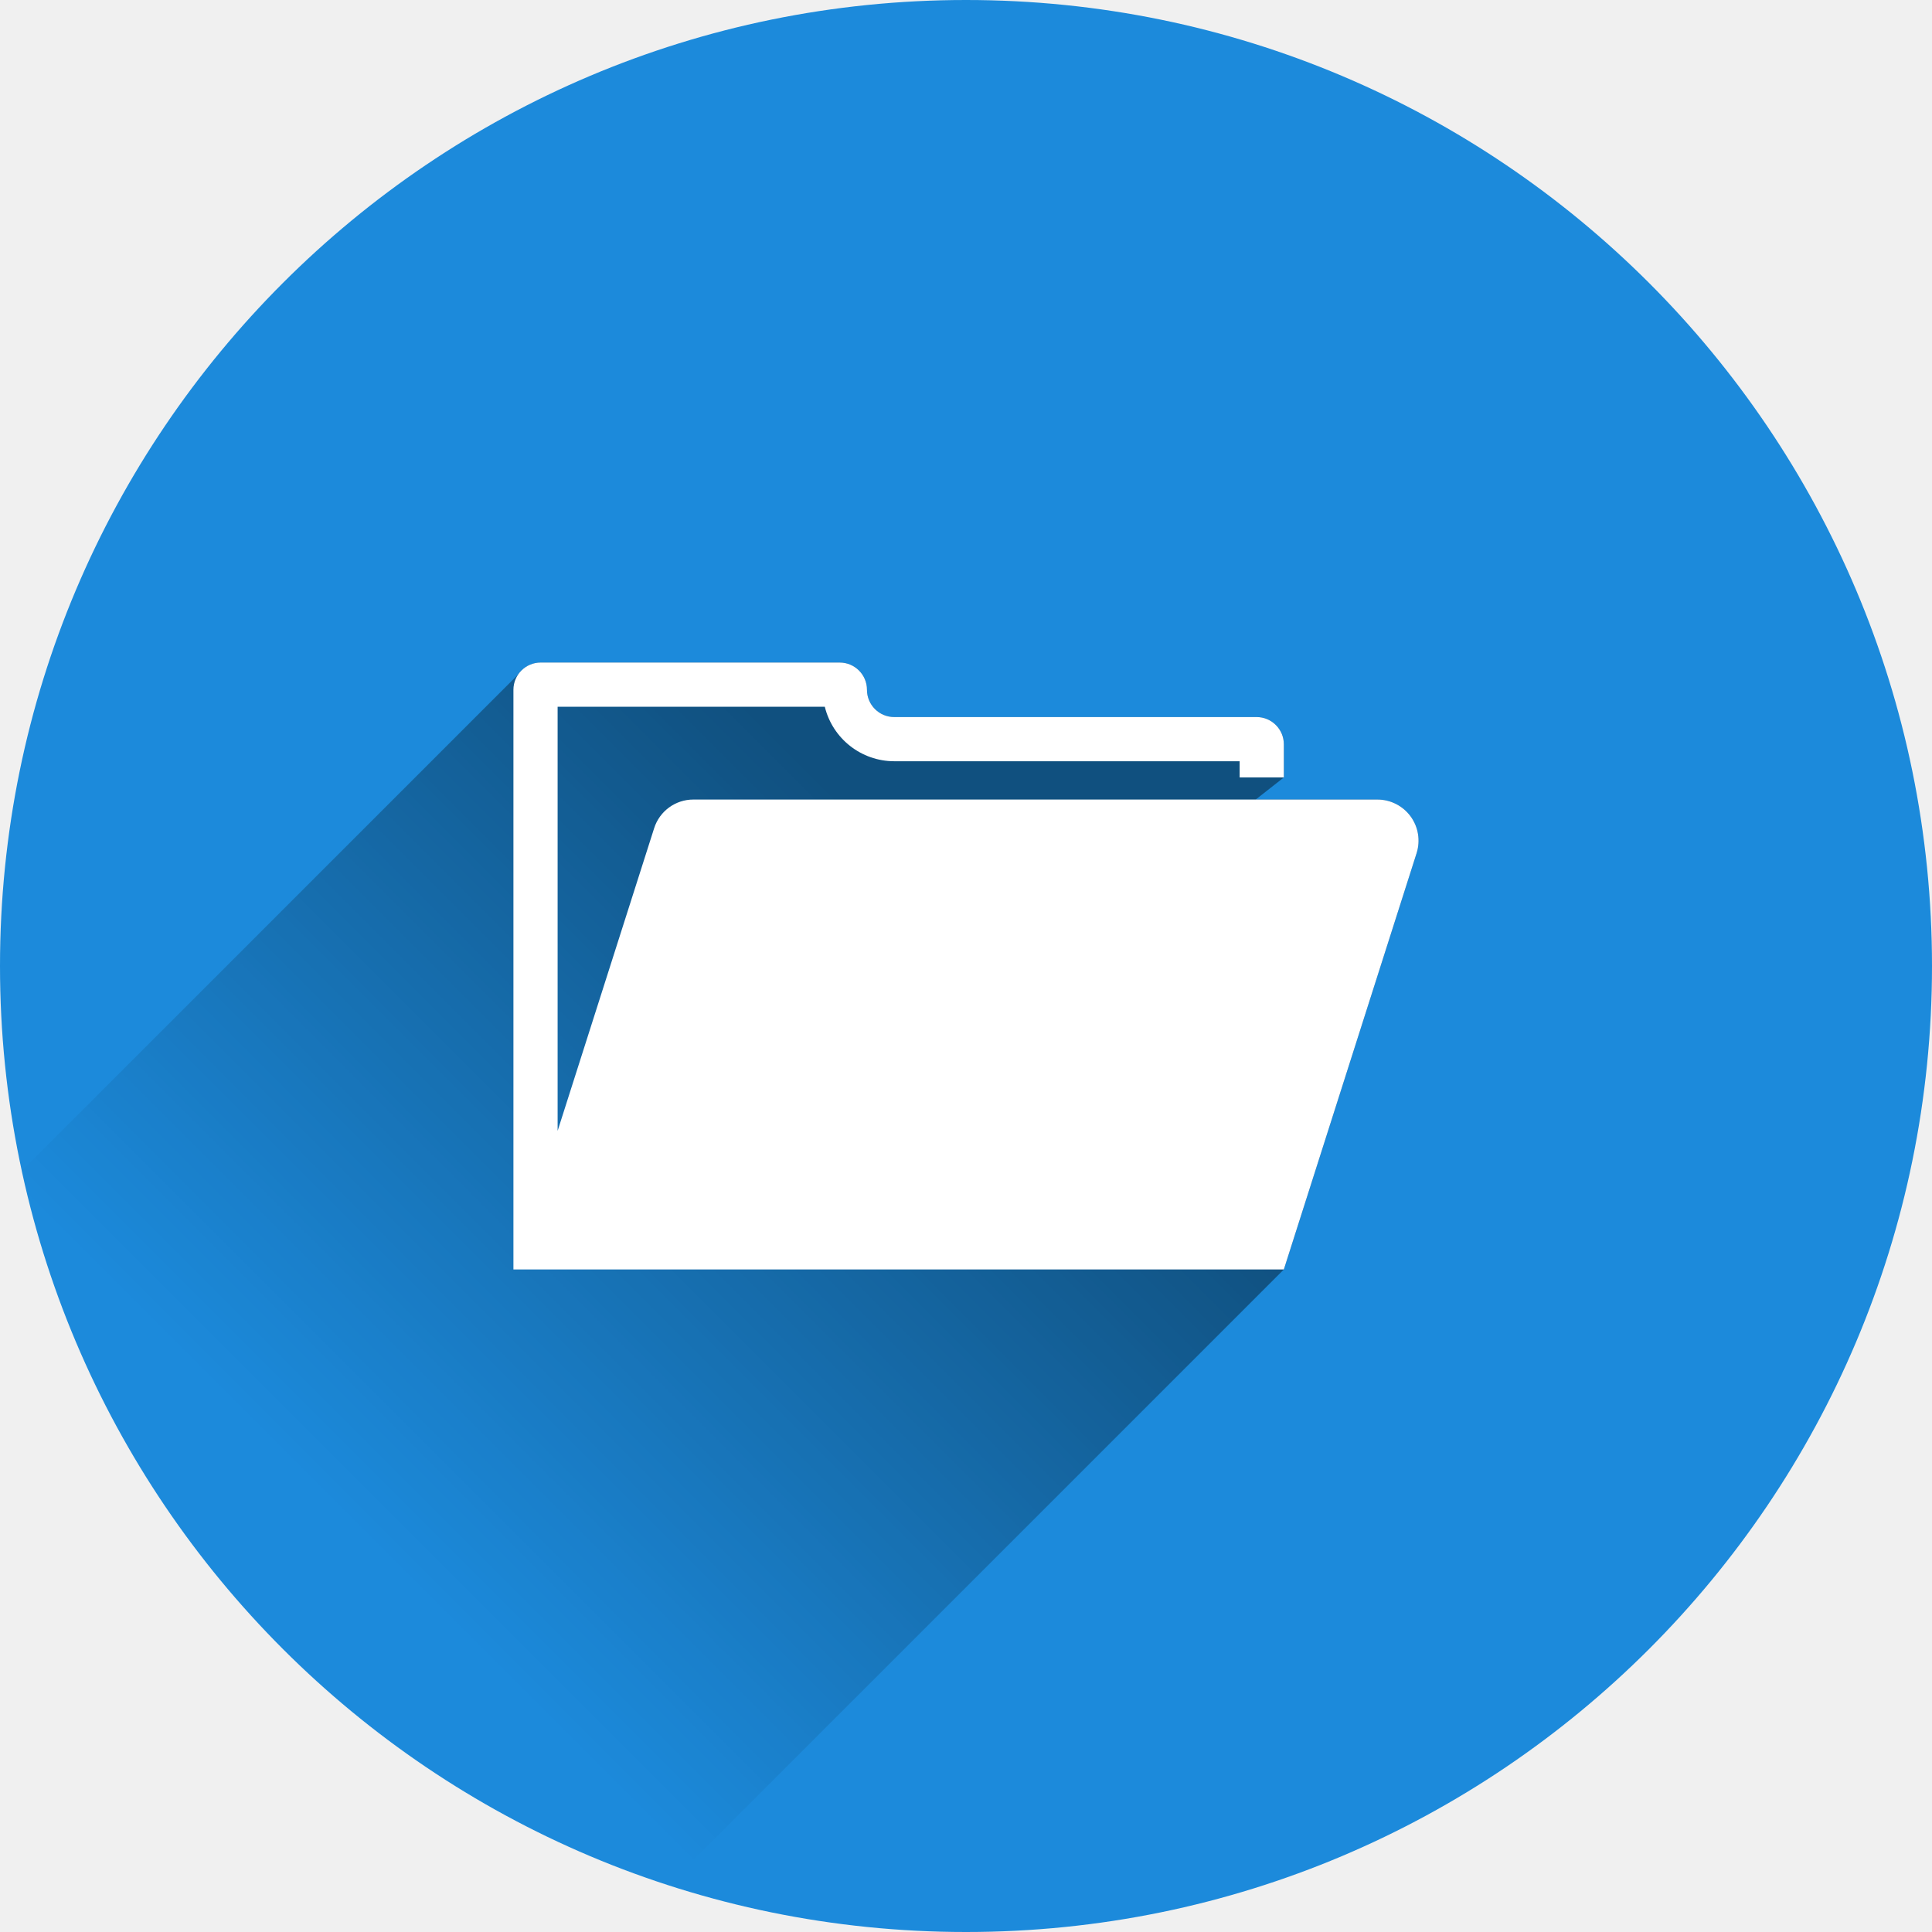
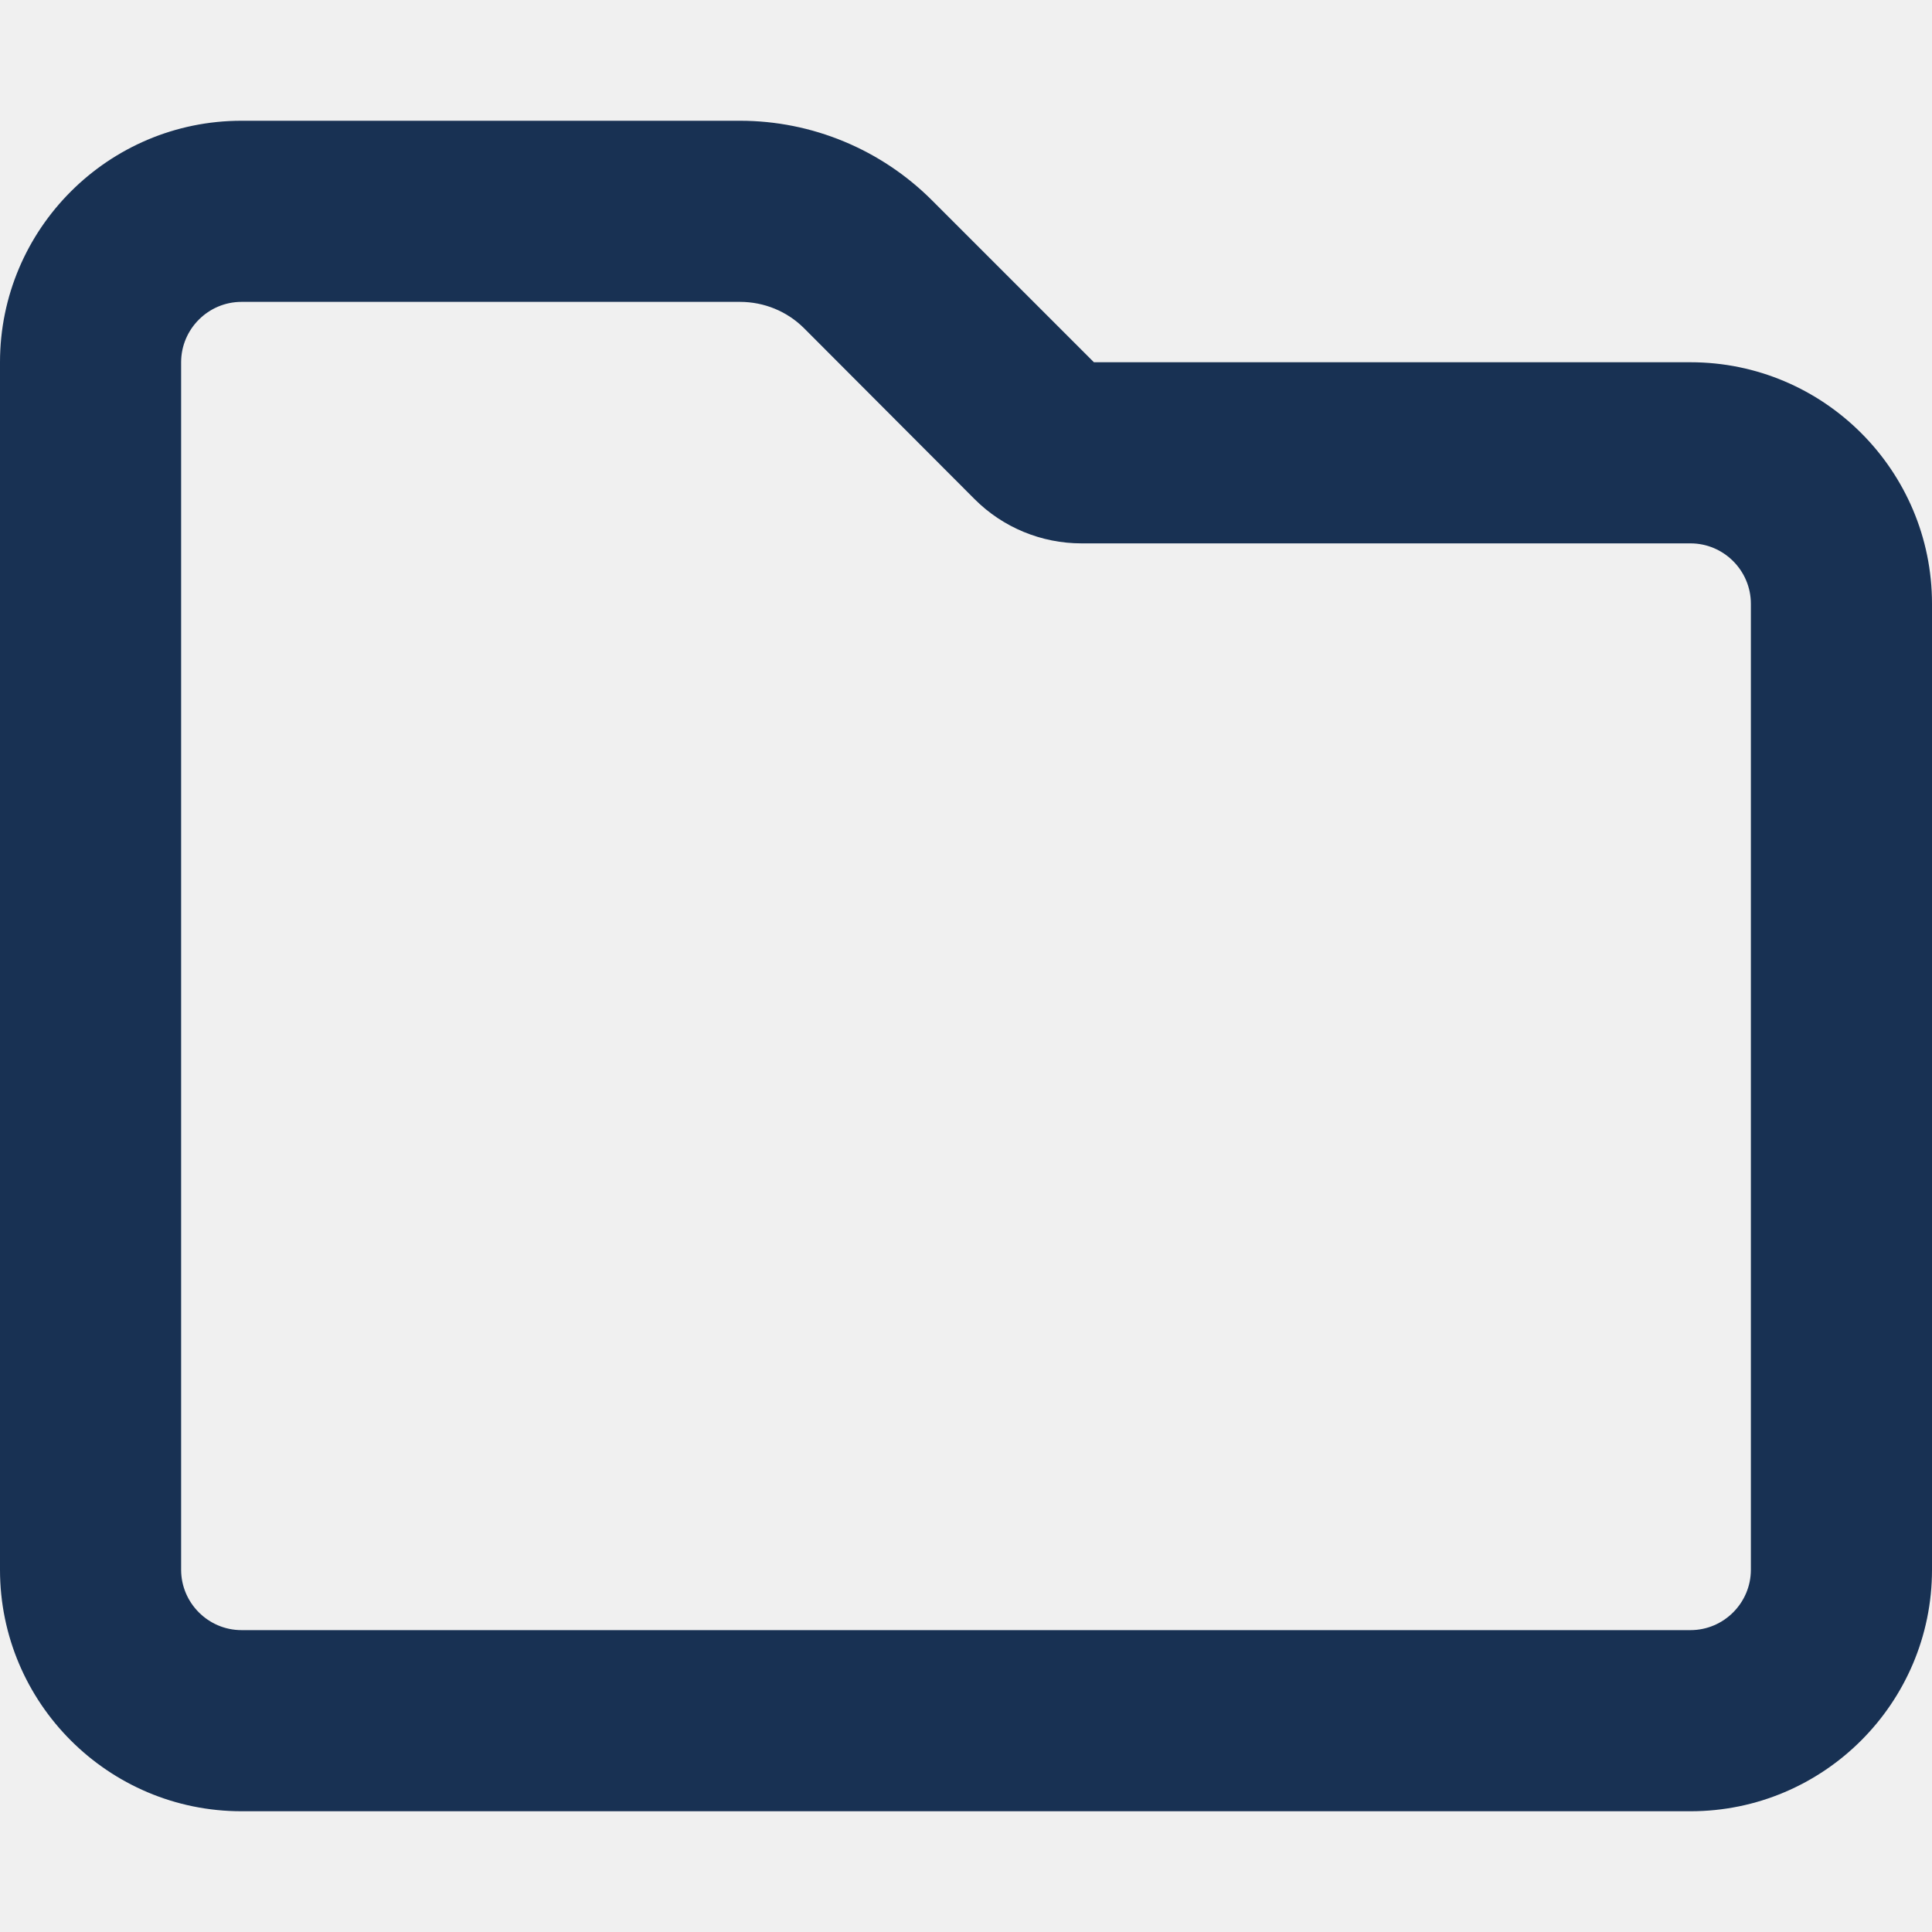
- <svg xmlns="http://www.w3.org/2000/svg" id="Ebene_1" data-name="Ebene 1" viewBox="0 0 800 800">
-   <defs>
-     <clipPath id="clip-path">
-       <circle cx="400" cy="400" r="400" style="fill:none" />
-     </clipPath>
-     <linearGradient id="Unbenannter_Verlauf_12" x1="396.373" y1="379.04" x2="144.924" y2="630.489" gradientUnits="userSpaceOnUse">
-       <stop offset="0" />
-       <stop offset="1" stop-opacity="0" />
-     </linearGradient>
-   </defs>
-   <circle cx="400" cy="400" r="400" style="fill:#1c8adb" />
-   <g style="clip-path:url(#clip-path)">
-     <path d="M269.299,787.965,531.611,525.653,586.583,353.28a17.031,17.031,0,0,0-16.226-22.206H519.961l11.65-9.149V308.2a11.284,11.284,0,0,0-11.284-11.284H370.276a11.284,11.284,0,0,1-11.284-11.284,11.284,11.284,0,0,0-11.284-11.284H223.884a11.268,11.268,0,0,0-9.299,4.898L5.915,487.915C36.353,635.809,120.897,738.539,269.299,787.965Z" style="opacity:0.42;fill:url(#Unbenannter_Verlauf_12)" />
-     <path d="M570.357,331.074H287.098A17.031,17.031,0,0,0,270.872,342.93L230.899,468.273V292.646H341.533a29.637,29.637,0,0,0,28.743,22.569H513.312v6.71h18.299V308.2a11.284,11.284,0,0,0-11.284-11.284H370.276a11.284,11.284,0,0,1-11.284-11.284,11.284,11.284,0,0,0-11.284-11.284H223.884A11.284,11.284,0,0,0,212.6,285.632V525.653H531.611L586.583,353.28A17.031,17.031,0,0,0,570.357,331.074Z" style="fill:#fff" />
-   </g>
+ <svg xmlns="http://www.w3.org/2000/svg" viewBox="0 0 512 512">
+   <path fill="#183153" d="M0 96C0 60.7 28.7 32 64 32l132.1 0c19.1 0 37.4 7.6 50.9 21.1L289.9 96 448 96c35.3 0 64 28.7 64 64l0 256c0 35.3-28.7 64-64 64L64 480c-35.3 0-64-28.7-64-64L0 96zM64 80c-8.8 0-16 7.2-16 16l0 320c0 8.8 7.2 16 16 16l384 0c8.8 0 16-7.2 16-16l0-256c0-8.8-7.2-16-16-16l-161.4 0c-10.6 0-20.8-4.2-28.3-11.7L213.1 87c-4.5-4.5-10.6-7-17-7L64 80z" />
</svg>
